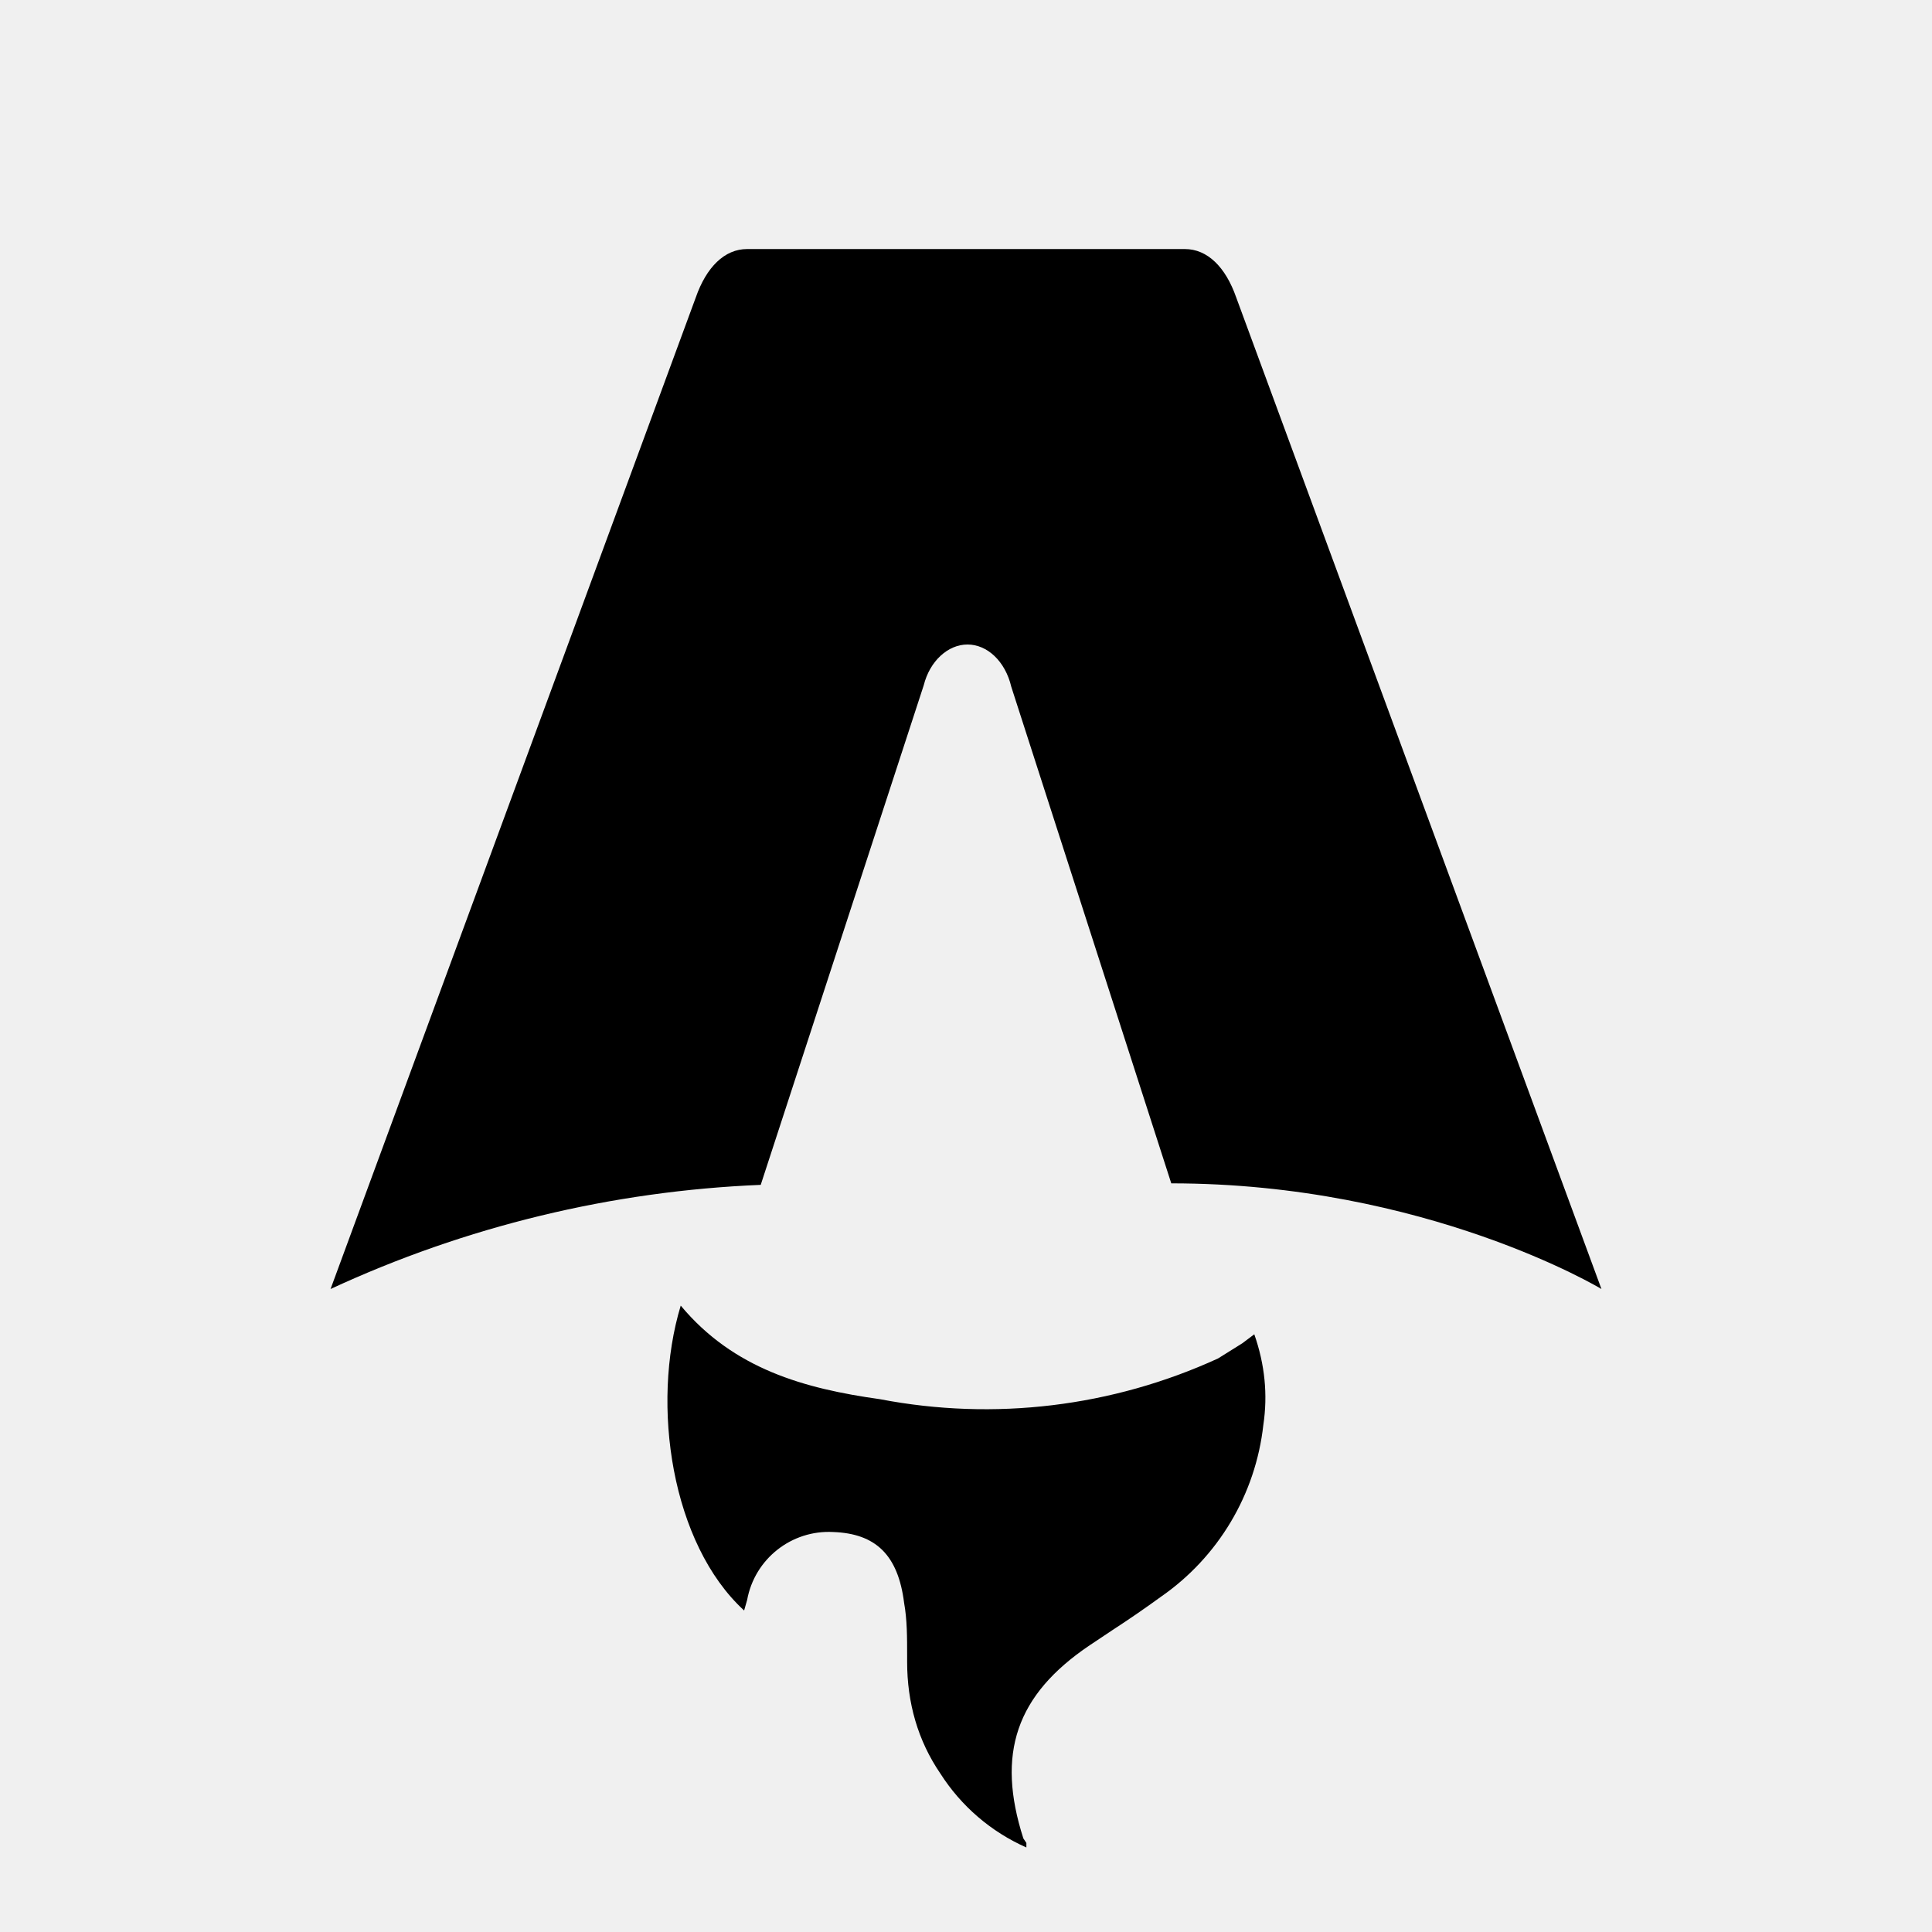
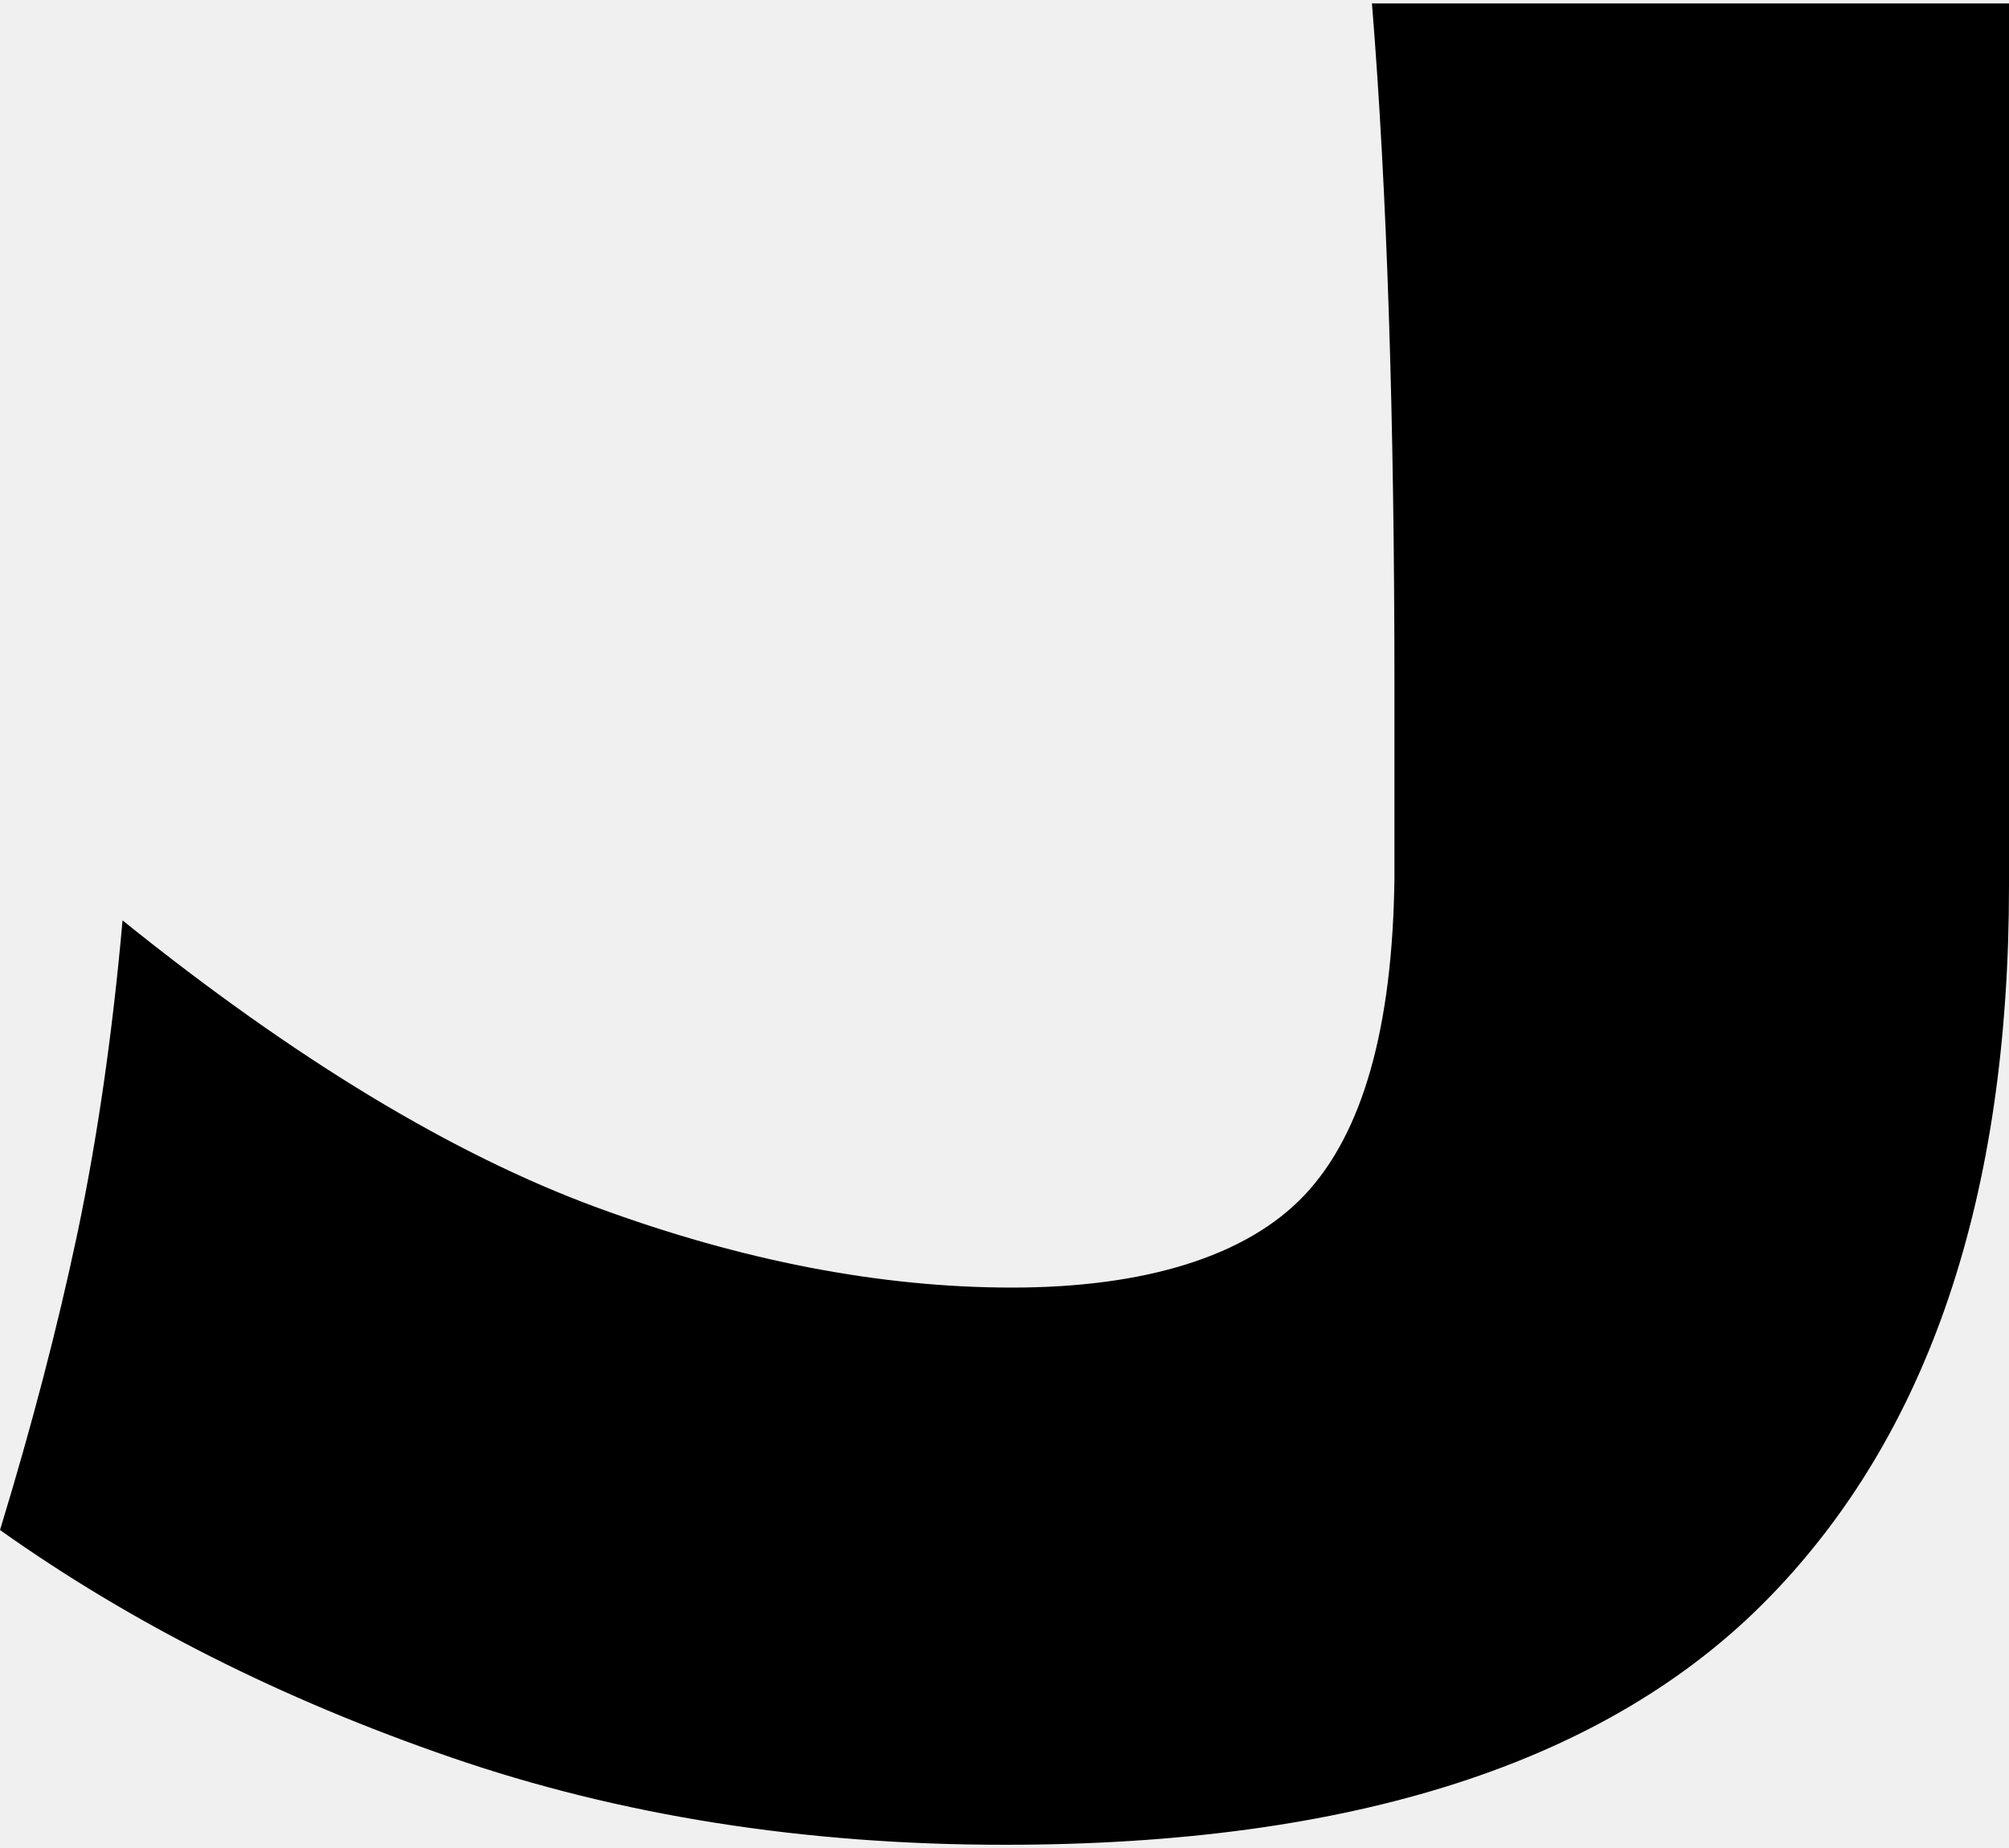
- <svg xmlns="http://www.w3.org/2000/svg" fill="none" viewBox="0 0 128 128">
-   <path d="M50.4 78.5a75.1 75.1 0 0 0-28.5 6.9l24.2-65.7c.7-2 1.9-3.2 3.4-3.2h29c1.5 0 2.7 1.2 3.4 3.2l24.2 65.7s-11.6-7-28.5-7L67 45.5c-.4-1.7-1.6-2.8-2.9-2.8-1.3 0-2.5 1.1-2.9 2.7L50.4 78.5Zm-1.1 28.2Zm-4.2-20.2c-2 6.6-.6 15.8 4.2 20.2a17.5 17.5 0 0 1 .2-.7 5.5 5.5 0 0 1 5.7-4.5c2.8.1 4.3 1.5 4.7 4.7.2 1.1.2 2.3.2 3.5v.4c0 2.7.7 5.2 2.2 7.4a13 13 0 0 0 5.7 4.9v-.3l-.2-.3c-1.8-5.6-.5-9.5 4.4-12.8l1.5-1a73 73 0 0 0 3.2-2.2 16 16 0 0 0 6.8-11.4c.3-2 .1-4-.6-6l-.8.6-1.6 1a37 37 0 0 1-22.4 2.7c-5-.7-9.7-2-13.2-6.2Z" />
-   <style>
-         path { fill: #000; }
-         @media (prefers-color-scheme: dark) {
-             path { fill: #FFF; }
-         }
+ <svg xmlns="http://www.w3.org/2000/svg" id="Layer_1" data-name="Layer 1" viewBox="0 0 100 92">
+   <defs>
+     <style>
+       .cls-1 {
+         stroke-width: 0px;
+       }
    </style>
+   </defs>
+   <path class="cls-1" d="M100,.17v43.91c0,15.51-4,27.34-12,35.51-8,8.17-20.67,12.25-38,12.25-9.95,0-19.14-1.45-27.55-4.35-8.42-2.9-15.9-6.67-22.45-11.32,1.57-5.14,2.86-10.07,3.86-14.8.99-4.73,1.74-9.91,2.24-15.55,8.54,6.88,16.42,11.65,23.63,14.3,7.21,2.65,14.1,3.98,20.65,3.98s11.65-1.53,14.55-4.6c2.9-3.07,4.39-8.33,4.48-15.8v-9.45c0-13.43-.37-24.79-1.12-34.08h31.72Z" />
</svg>
